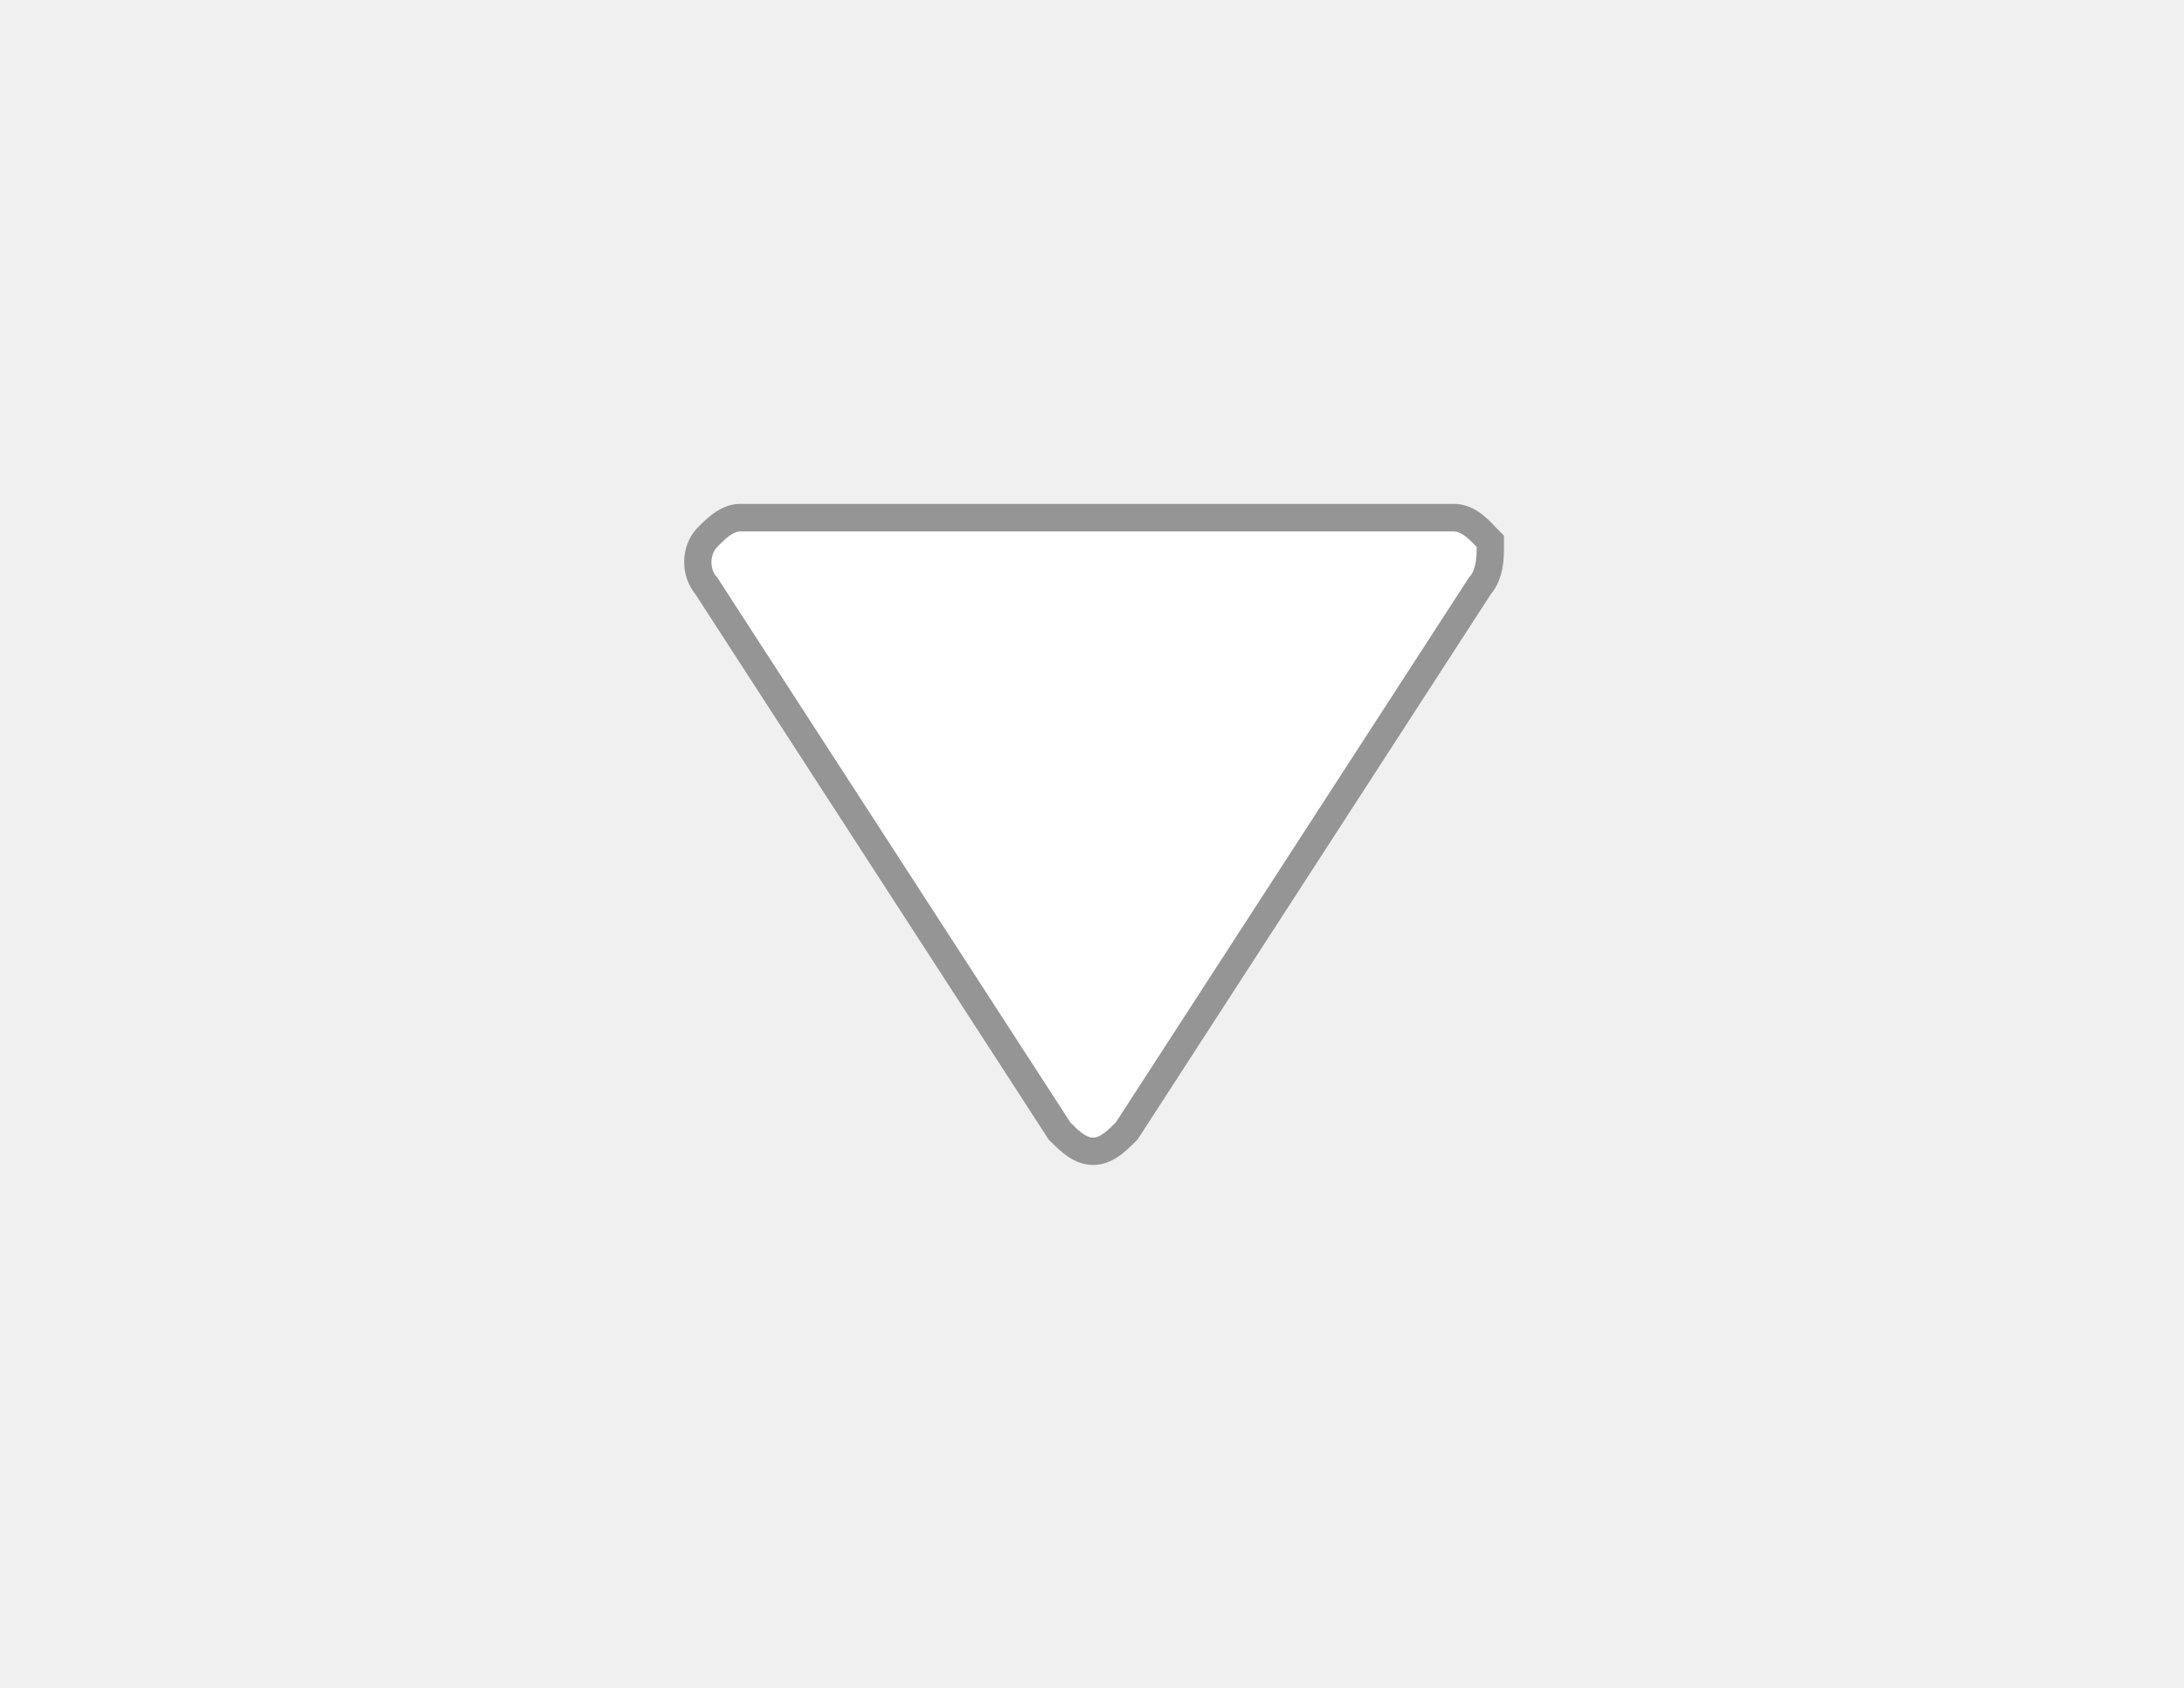
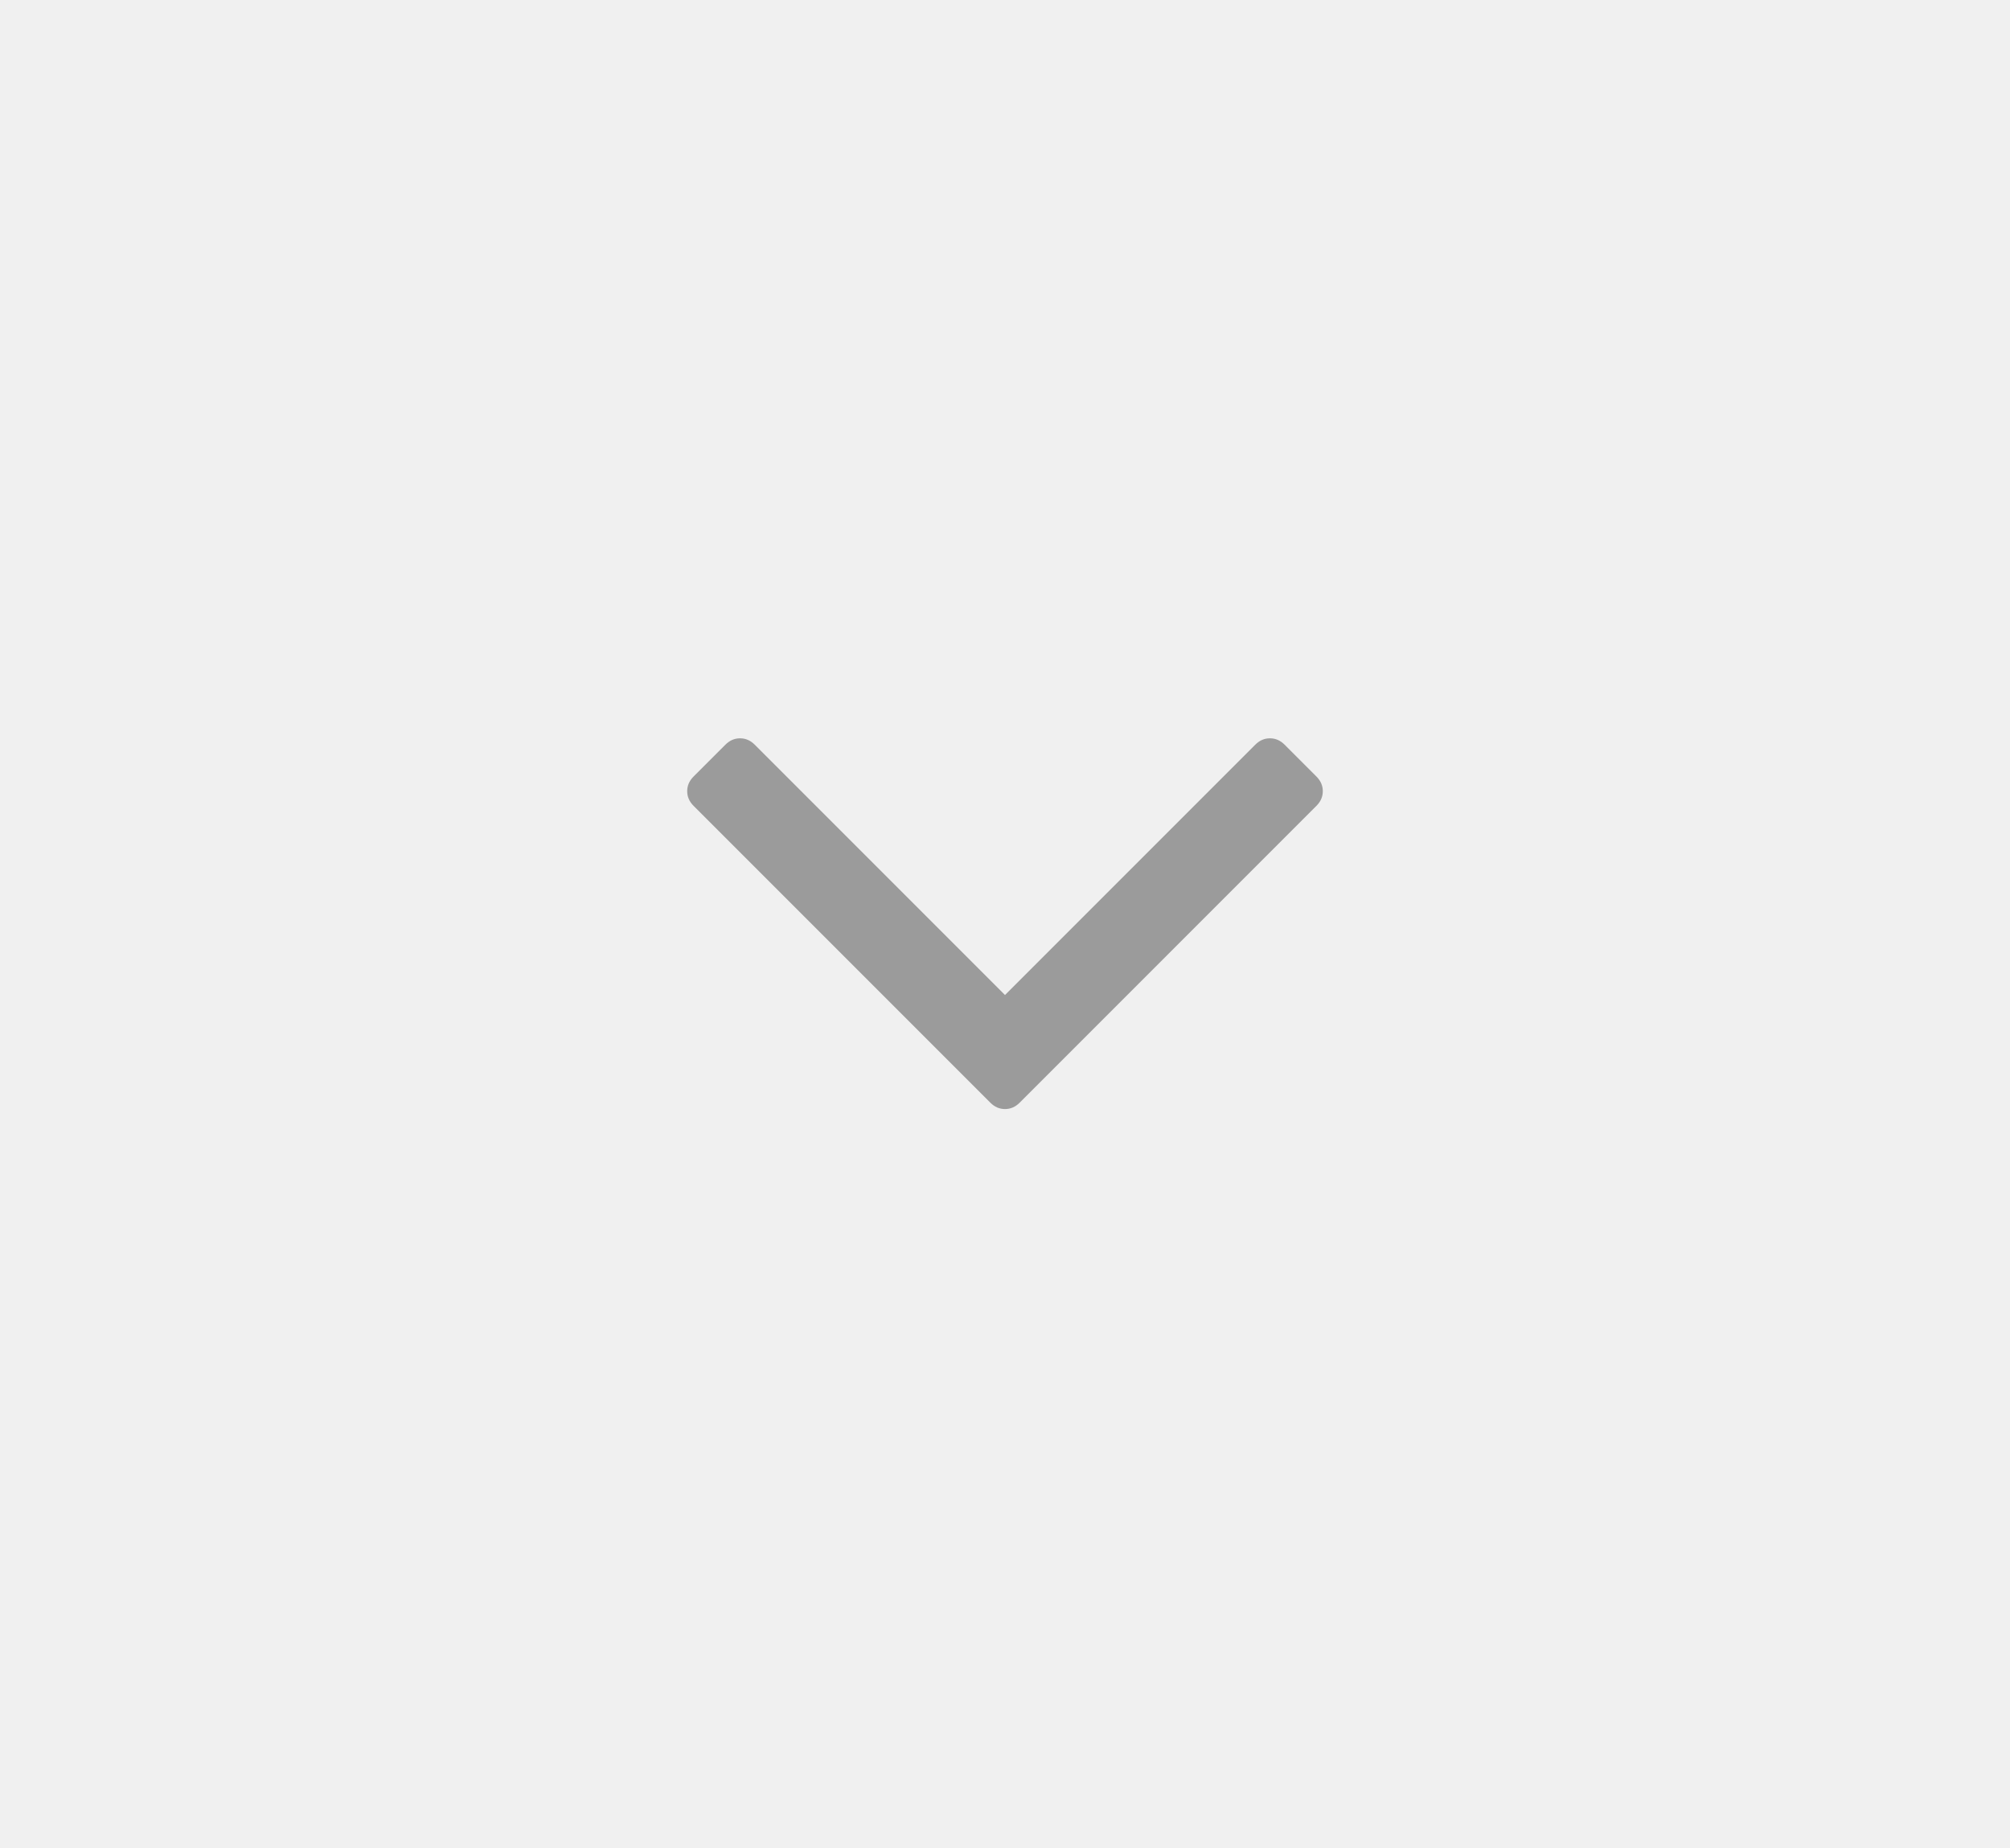
- <svg xmlns="http://www.w3.org/2000/svg" version="1.1" id="Layer_1" x="0px" y="0px" viewBox="0 0 792 612" enable-background="new 0 0 792 612" xml:space="preserve">
-   <g>
-     <g>
-       <path fill="#FFFFFF" d="M396.5,417.5c-4.9,0-8.6-3.7-11.9-7l-0.4-0.4l-128-197.6c-4.3-4.8-4.2-13.1,0.4-17.8c3.3-3.3,7-7,11.9-7    h258.7c4.9,0,8.6,3.7,11.9,7l1.5,1.5v2.1c0,3.3,0,9.9-3.8,14.2l-128,197.6l-0.4,0.4C405.1,413.7,401.4,417.5,396.5,417.5z" />
-       <path fill="#959595" d="M527.2,192.7c2.8,0,5.6,2.8,8.3,5.6c0,2.8,0,8.3-2.8,11.1l-128,197.5c-2.8,2.8-5.6,5.6-8.3,5.6    s-5.6-2.8-8.3-5.6l-128-197.5c-2.8-2.8-2.8-8.3,0-11.1c2.8-2.8,5.6-5.6,8.3-5.6H527.2 M527.2,182.7H268.5    c-6.9,0-11.8,4.9-15.4,8.5c-3.2,3.2-5,7.8-5,12.6c0,4.4,1.5,8.5,4.1,11.7l127.5,196.8l0.6,0.9l0.7,0.7c3.6,3.6,8.5,8.5,15.4,8.5    s11.8-4.9,15.4-8.5l0.7-0.7l0.6-0.9l127.5-196.8c4.8-5.7,4.8-13.4,4.8-17.2v-4.1l-2.9-2.9C539.1,187.6,534.2,182.7,527.2,182.7    L527.2,182.7z" />
-     </g>
+ <svg xmlns="http://www.w3.org/2000/svg" version="1.1" id="Layer_1" x="0px" y="0px" viewBox="-862 -936 3156 2900" enable-background="new -862 -936 3156 2900" xml:space="preserve">
+   <g transform="scale(1 -1) translate(0 -1280)">
+     <path fill="#9B9B9B" d="M1215,974c0-8.7-3.3-16.3-10-23L739,485c-6.7-6.7-14.3-10-23-10s-16.3,3.3-23,10L227,951   c-6.7,6.7-10,14.3-10,23s3.3,16.3,10,23l50,50c6.7,6.7,14.3,10,23,10s16.3-3.3,23-10l393-393l393,393c6.7,6.7,14.3,10,23,10   s16.3-3.3,23-10l50-50C1211.7,990.3,1215,982.7,1215,974z" />
  </g>
</svg>
